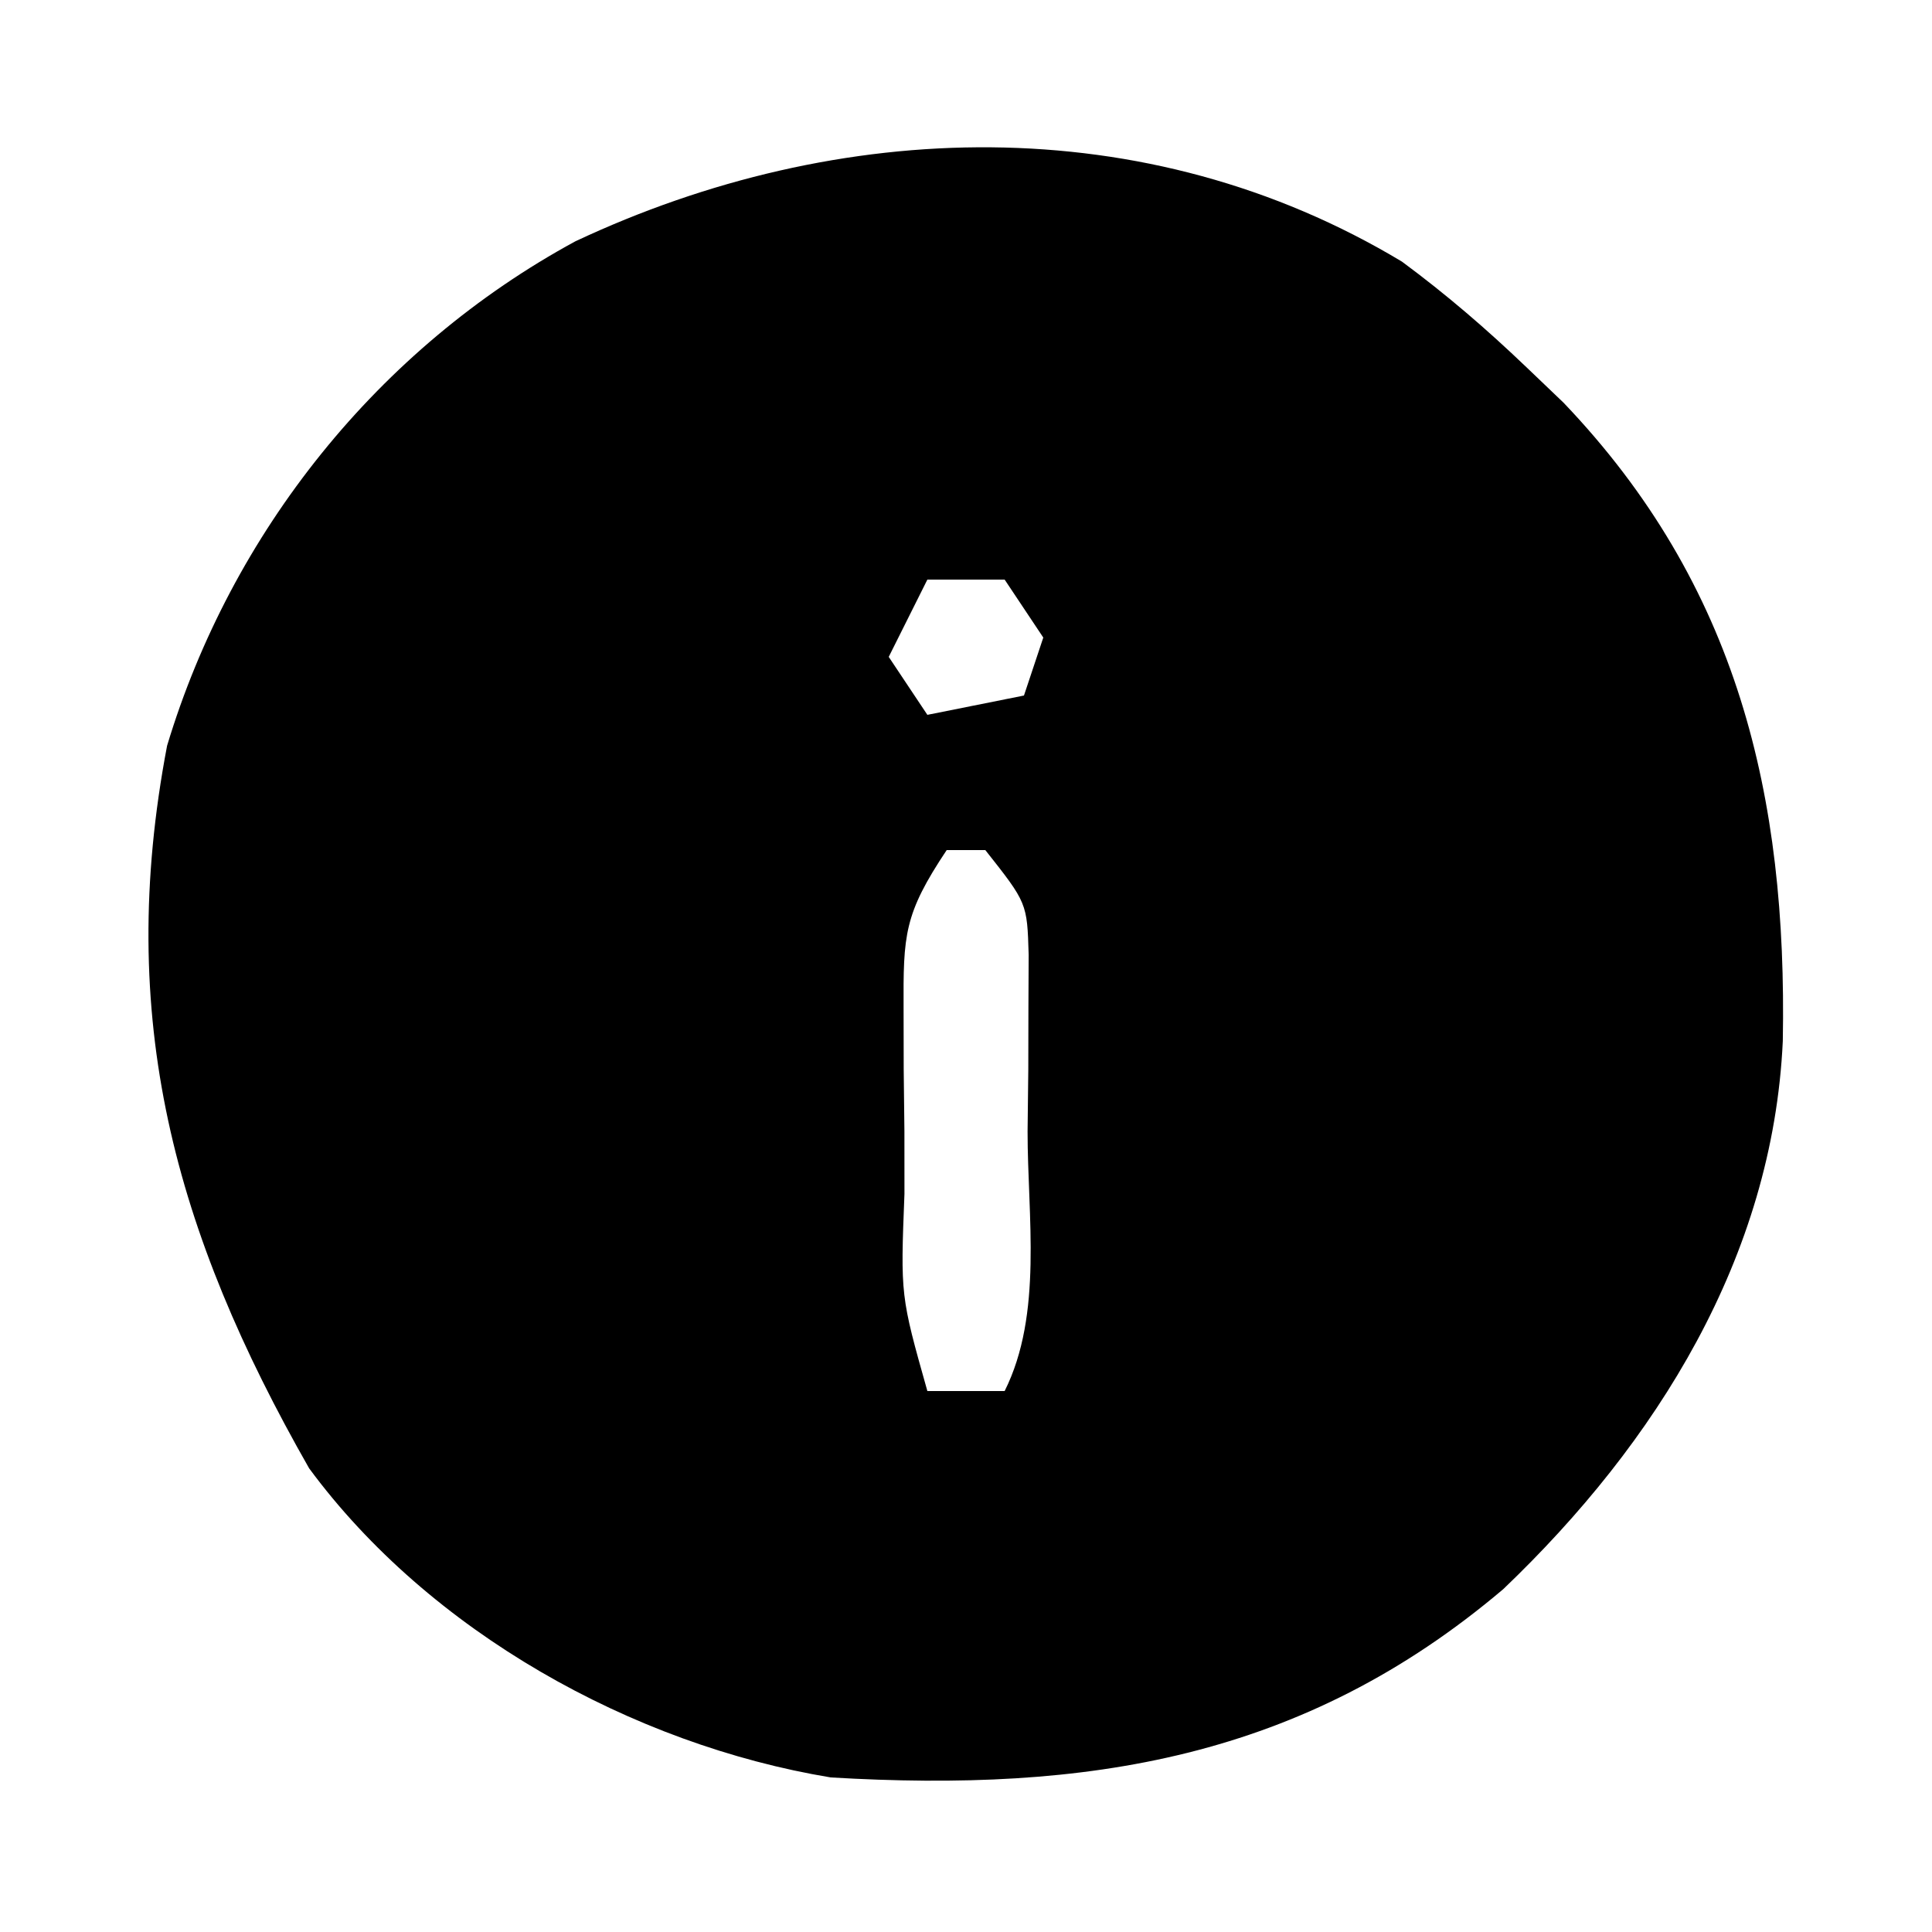
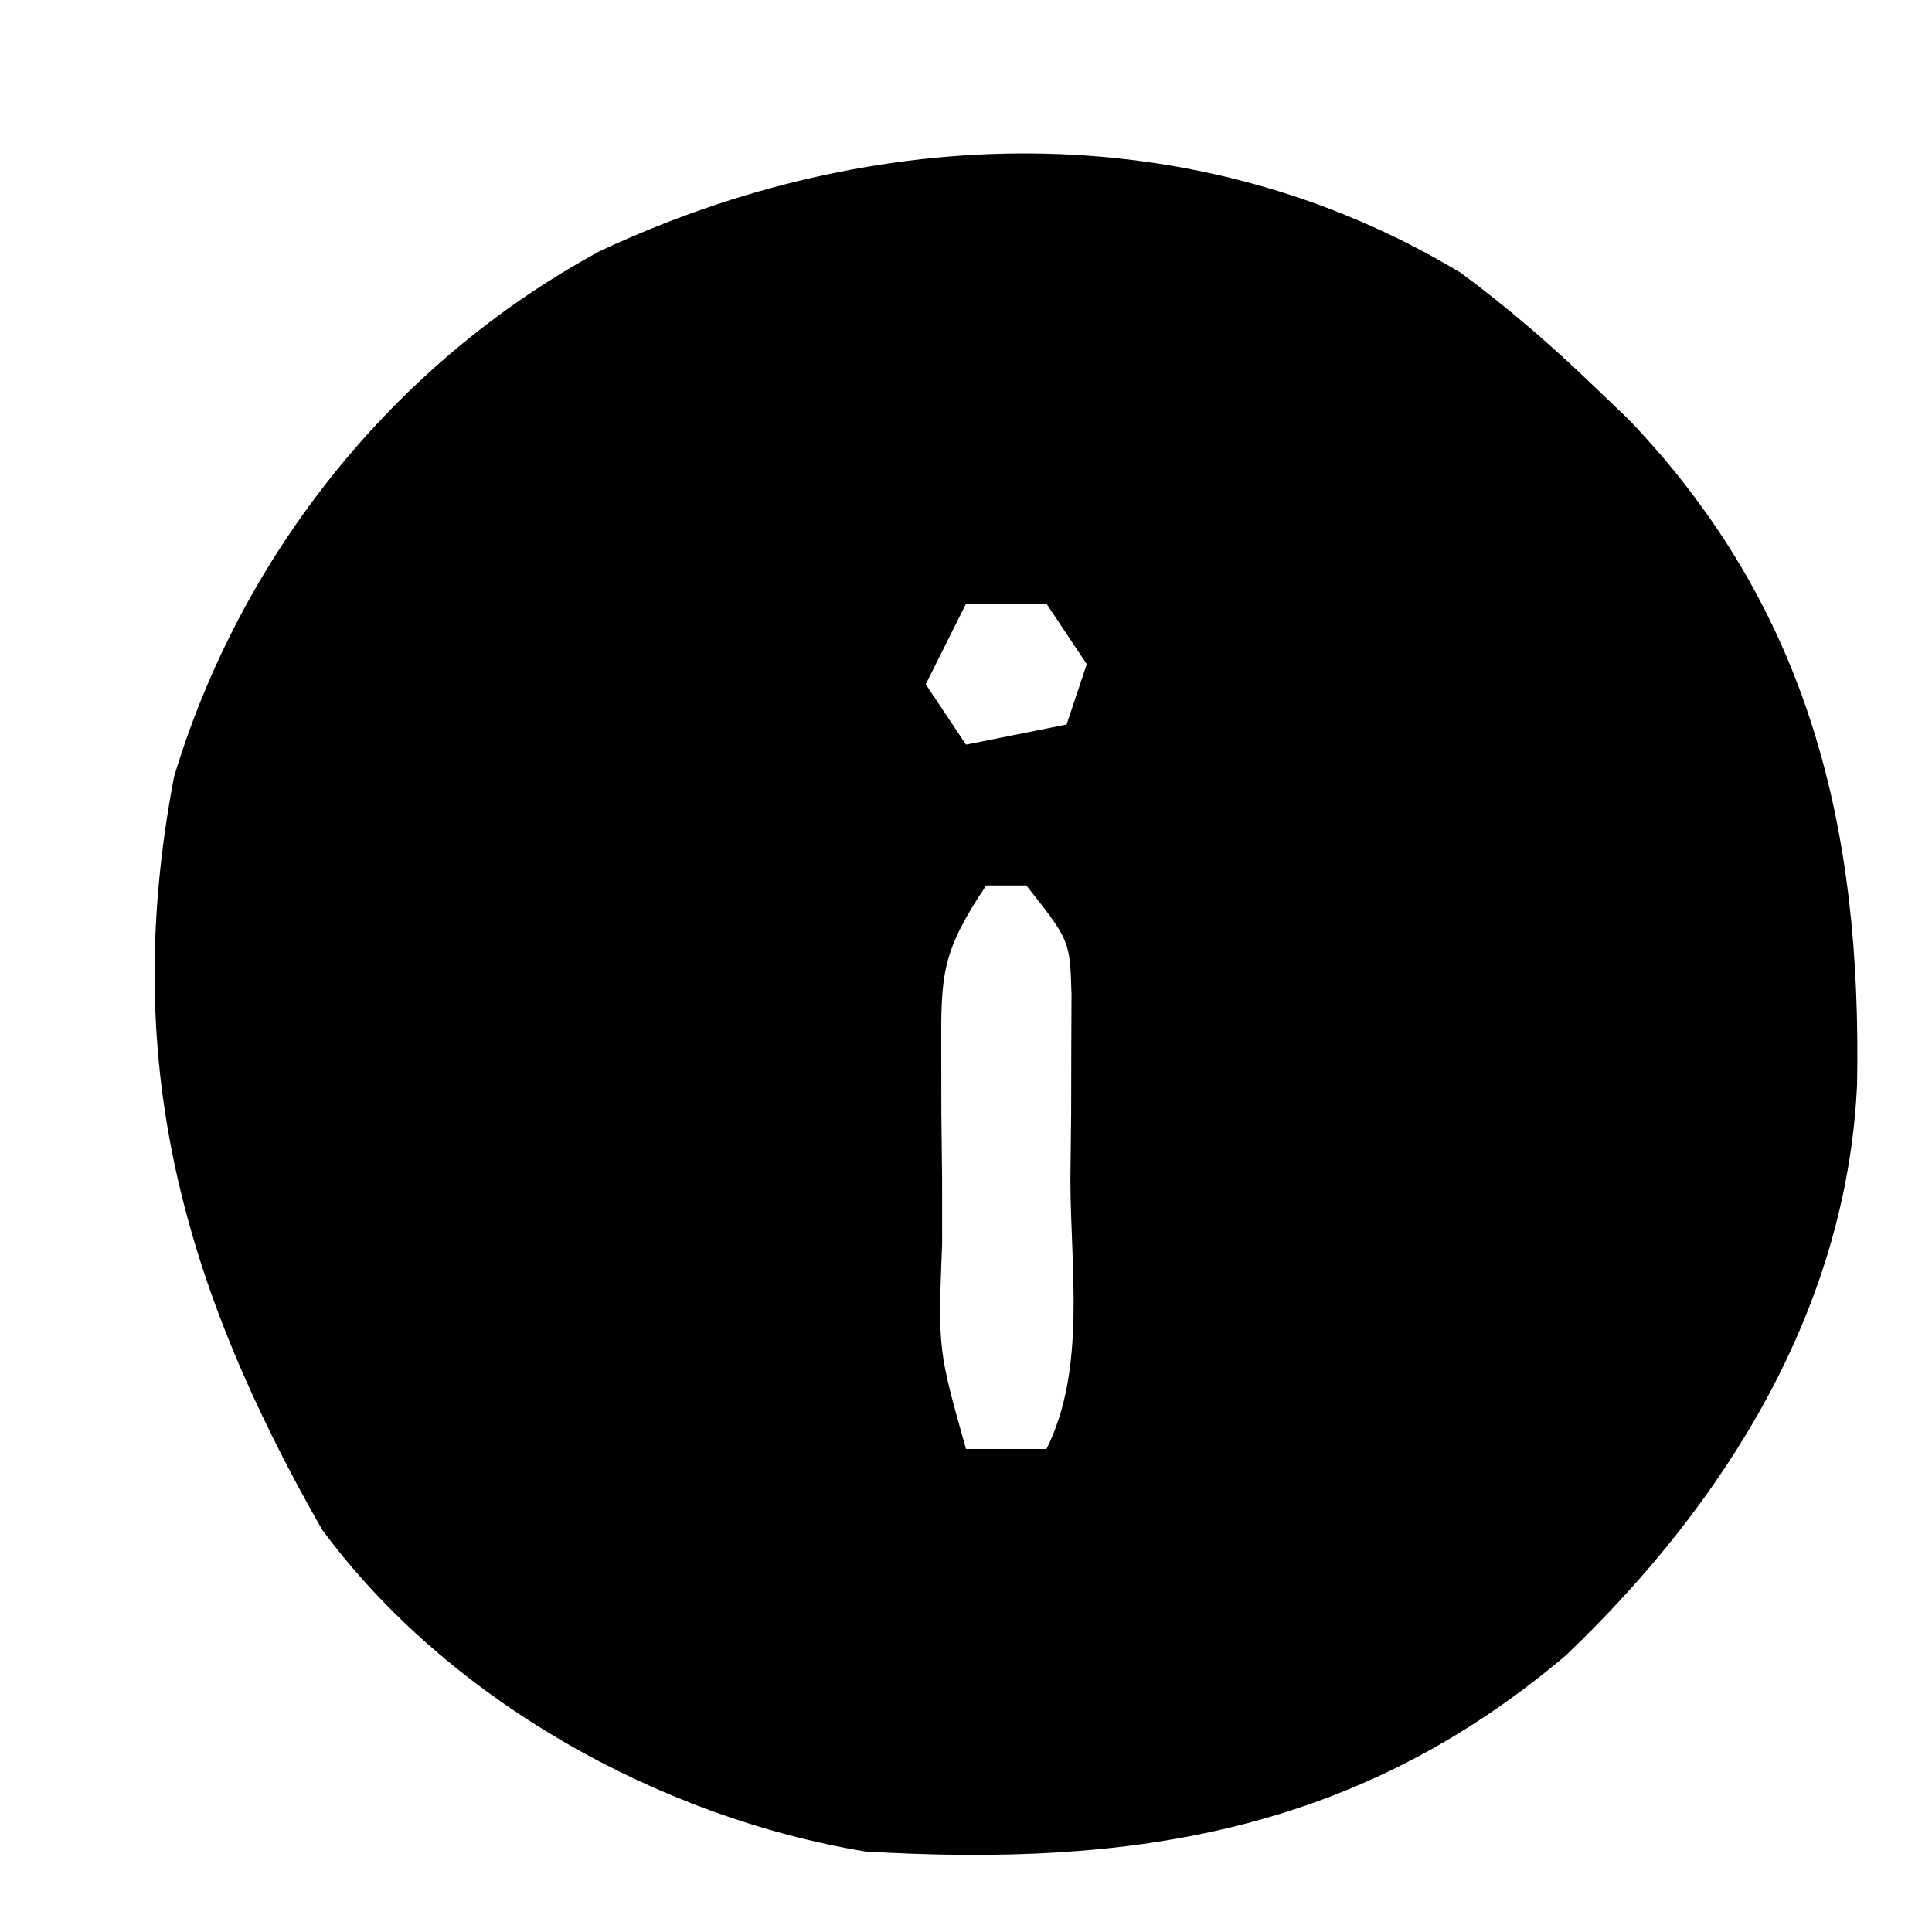
- <svg xmlns="http://www.w3.org/2000/svg" version="1.1" width="100" height="100">
-   <path d="M0 0 C2.299 1.7 4.368 3.481 6.434 5.457 C7.389 6.37 7.389 6.37 8.363 7.301 C17.397 16.761 19.942 27.681 19.711 40.34 C19.196 51.519 13.174 61.133 5.246 68.707 C-5.15 77.52 -16.326 79.24 -29.566 78.457 C-39.845 76.756 -50.338 70.902 -56.566 62.457 C-63.537 50.233 -66.602 39.139 -63.918 25.055 C-60.59 14.005 -52.98 4.482 -42.789 -1.051 C-29.147 -7.46 -13.259 -7.971 0 0 Z M-24.566 16.457 C-25.226 17.777 -25.886 19.097 -26.566 20.457 C-25.576 21.942 -25.576 21.942 -24.566 23.457 C-22.916 23.127 -21.266 22.797 -19.566 22.457 C-19.236 21.467 -18.906 20.477 -18.566 19.457 C-19.226 18.467 -19.886 17.477 -20.566 16.457 C-21.886 16.457 -23.206 16.457 -24.566 16.457 Z M-23.566 30.457 C-25.784 33.783 -25.814 34.838 -25.797 38.711 C-25.795 39.73 -25.793 40.749 -25.791 41.799 C-25.779 42.862 -25.767 43.924 -25.754 45.02 C-25.753 46.086 -25.753 47.153 -25.752 48.252 C-25.958 53.522 -25.958 53.522 -24.566 58.457 C-23.246 58.457 -21.926 58.457 -20.566 58.457 C-18.572 54.468 -19.382 49.405 -19.379 45.02 C-19.367 43.957 -19.354 42.894 -19.342 41.799 C-19.34 40.78 -19.338 39.761 -19.336 38.711 C-19.33 37.308 -19.33 37.308 -19.323 35.877 C-19.402 33.196 -19.402 33.196 -21.566 30.457 C-22.226 30.457 -22.886 30.457 -23.566 30.457 Z " fill="#000000" transform="translate(72.56641,13.54297)" />
+ <svg xmlns="http://www.w3.org/2000/svg" viewBox="0 0 96 96">
+   <path d="M72.566 13.543C74.866 15.243 76.935 17.024 79 19l1.93 1.844c9.034 9.46 11.579 20.38 11.348 33.039C91.762 65.062 85.74 74.676 77.812 82.25 67.417 91.063 56.24 92.783 43 92c-10.279-1.701-20.772-7.555-27-16C9.029 63.776 5.964 52.682 8.648 38.598c3.328-11.05 10.938-20.573 21.129-26.105 13.642-6.409 29.531-6.92 42.789 1.051ZM48 30l-2 4 2 3 5-1 1-3-2-3h-4Zm1 14c-2.217 3.326-2.247 4.381-2.23 8.254l.006 3.088L46.812 58.562l.002 3.232C46.609 67.065 46.609 67.065 48 72h4c1.994-3.989 1.185-9.052 1.188-13.438.012-1.063.024-2.126.037-3.221l.006-3.088.012-2.834C53.165 46.739 53.165 46.739 51 44h-2Z" />
</svg>
